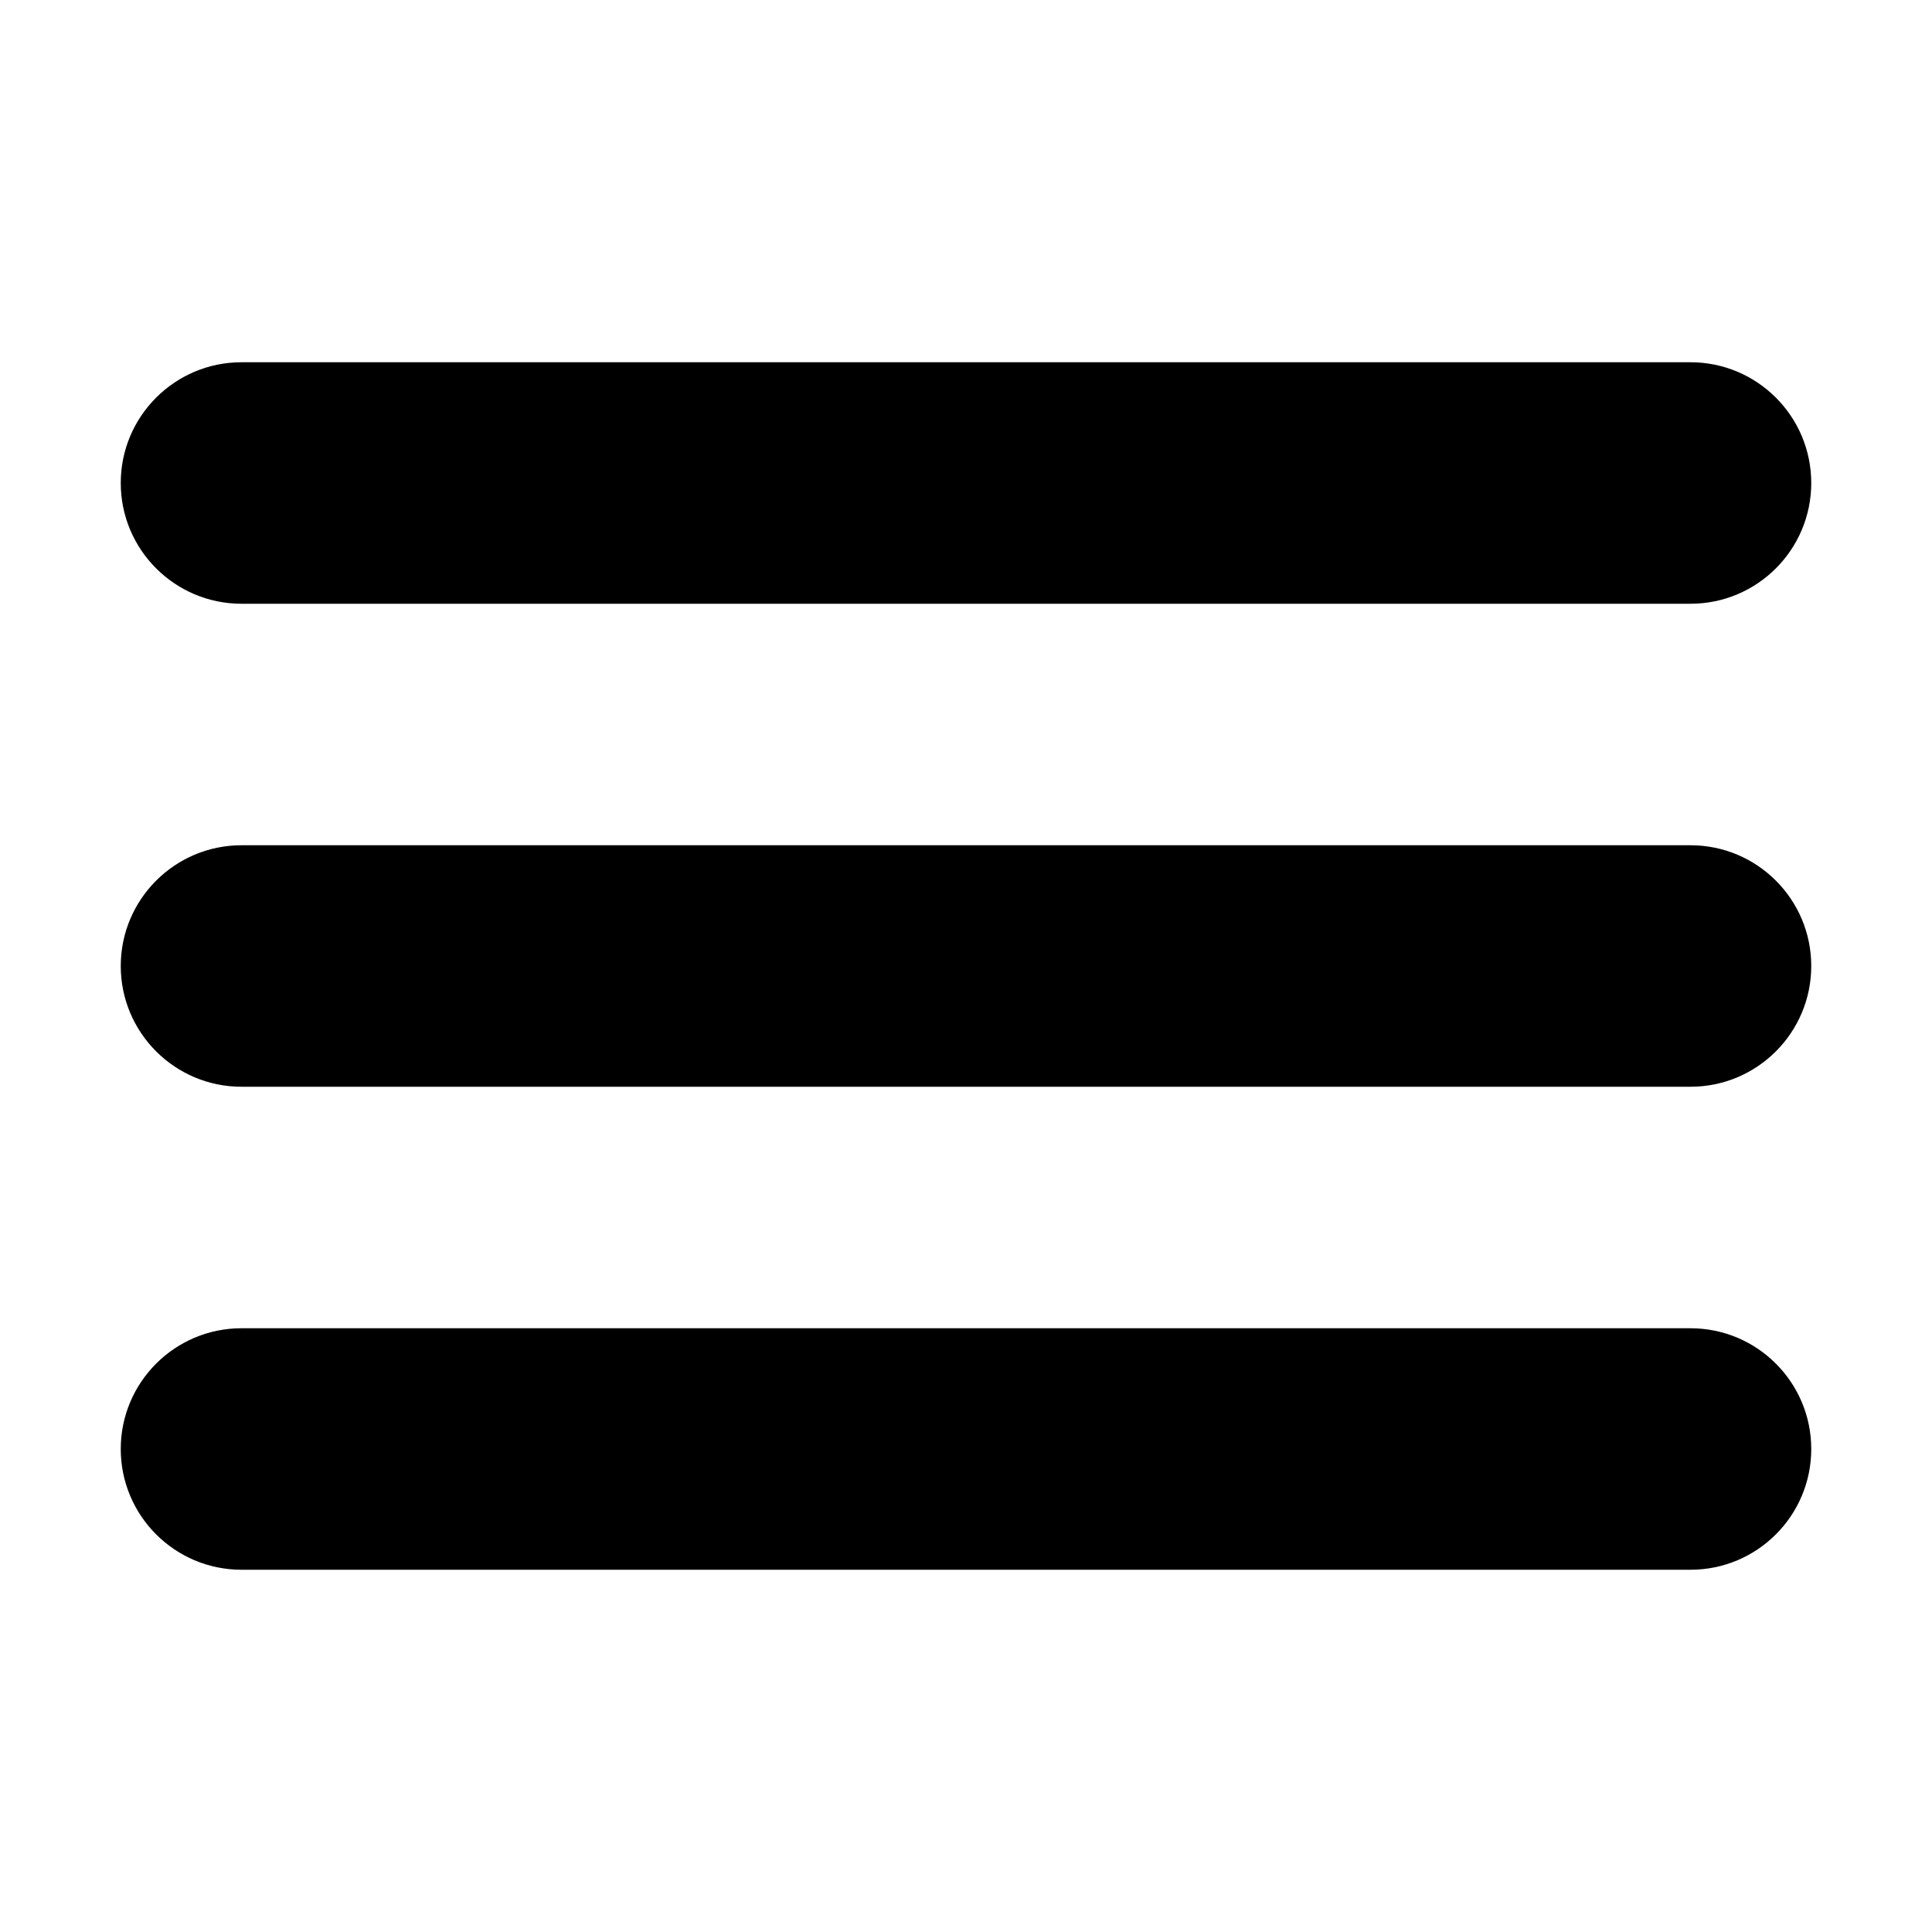
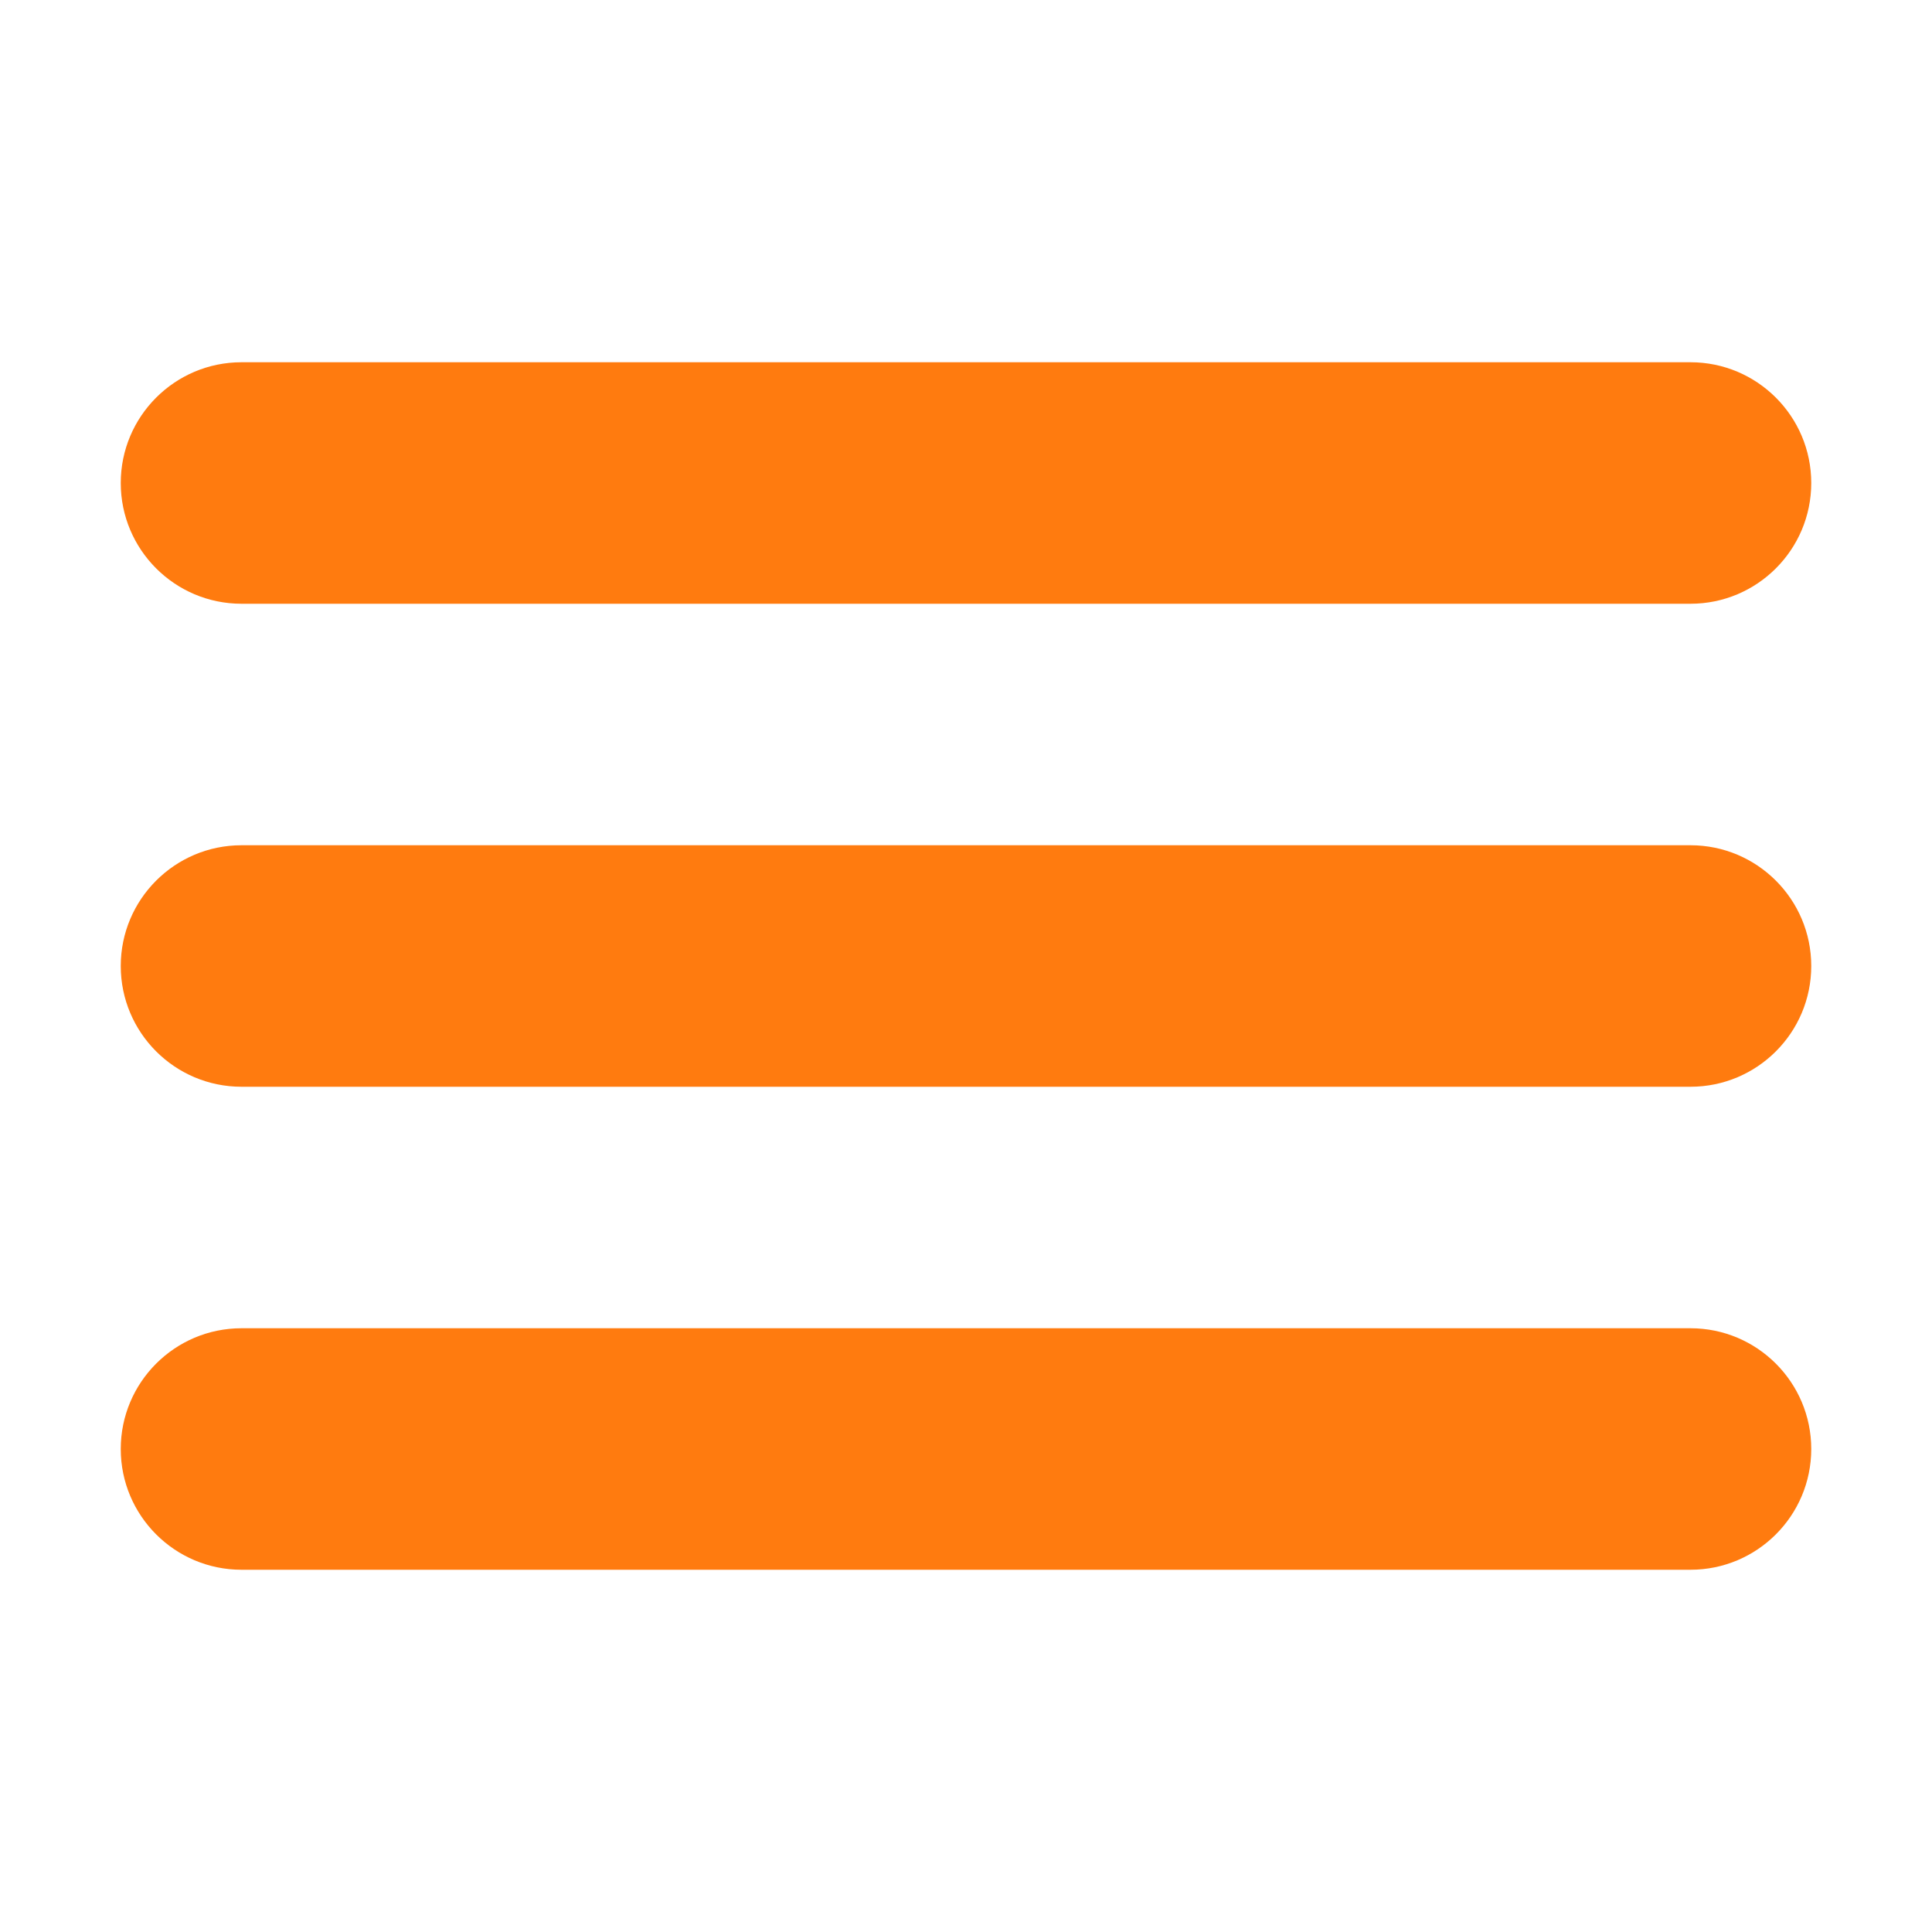
<svg xmlns="http://www.w3.org/2000/svg" height="32px" id="Layer_1" style="enable-background:new 0 0 32 32;" version="1.1" viewBox="0 0 32 32" width="32px" xml:space="preserve">
-   <path d="M4,10h24c1.104,0,2-0.896,2-2s-0.896-2-2-2H4C2.896,6,2,6.896,2,8S2.896,10,4,10z M28,14H4c-1.104,0-2,0.896-2,2  s0.896,2,2,2h24c1.104,0,2-0.896,2-2S29.104,14,28,14z M28,22H4c-1.104,0-2,0.896-2,2s0.896,2,2,2h24c1.104,0,2-0.896,2-2  S29.104,22,28,22z" />
+   <path fill="#FF7B0F" d="M4,10h24c1.104,0,2-0.896,2-2s-0.896-2-2-2H4C2.896,6,2,6.896,2,8S2.896,10,4,10z M28,14H4c-1.104,0-2,0.896-2,2  s0.896,2,2,2h24c1.104,0,2-0.896,2-2S29.104,14,28,14z M28,22H4c-1.104,0-2,0.896-2,2s0.896,2,2,2h24c1.104,0,2-0.896,2-2  S29.104,22,28,22z" />
</svg>
